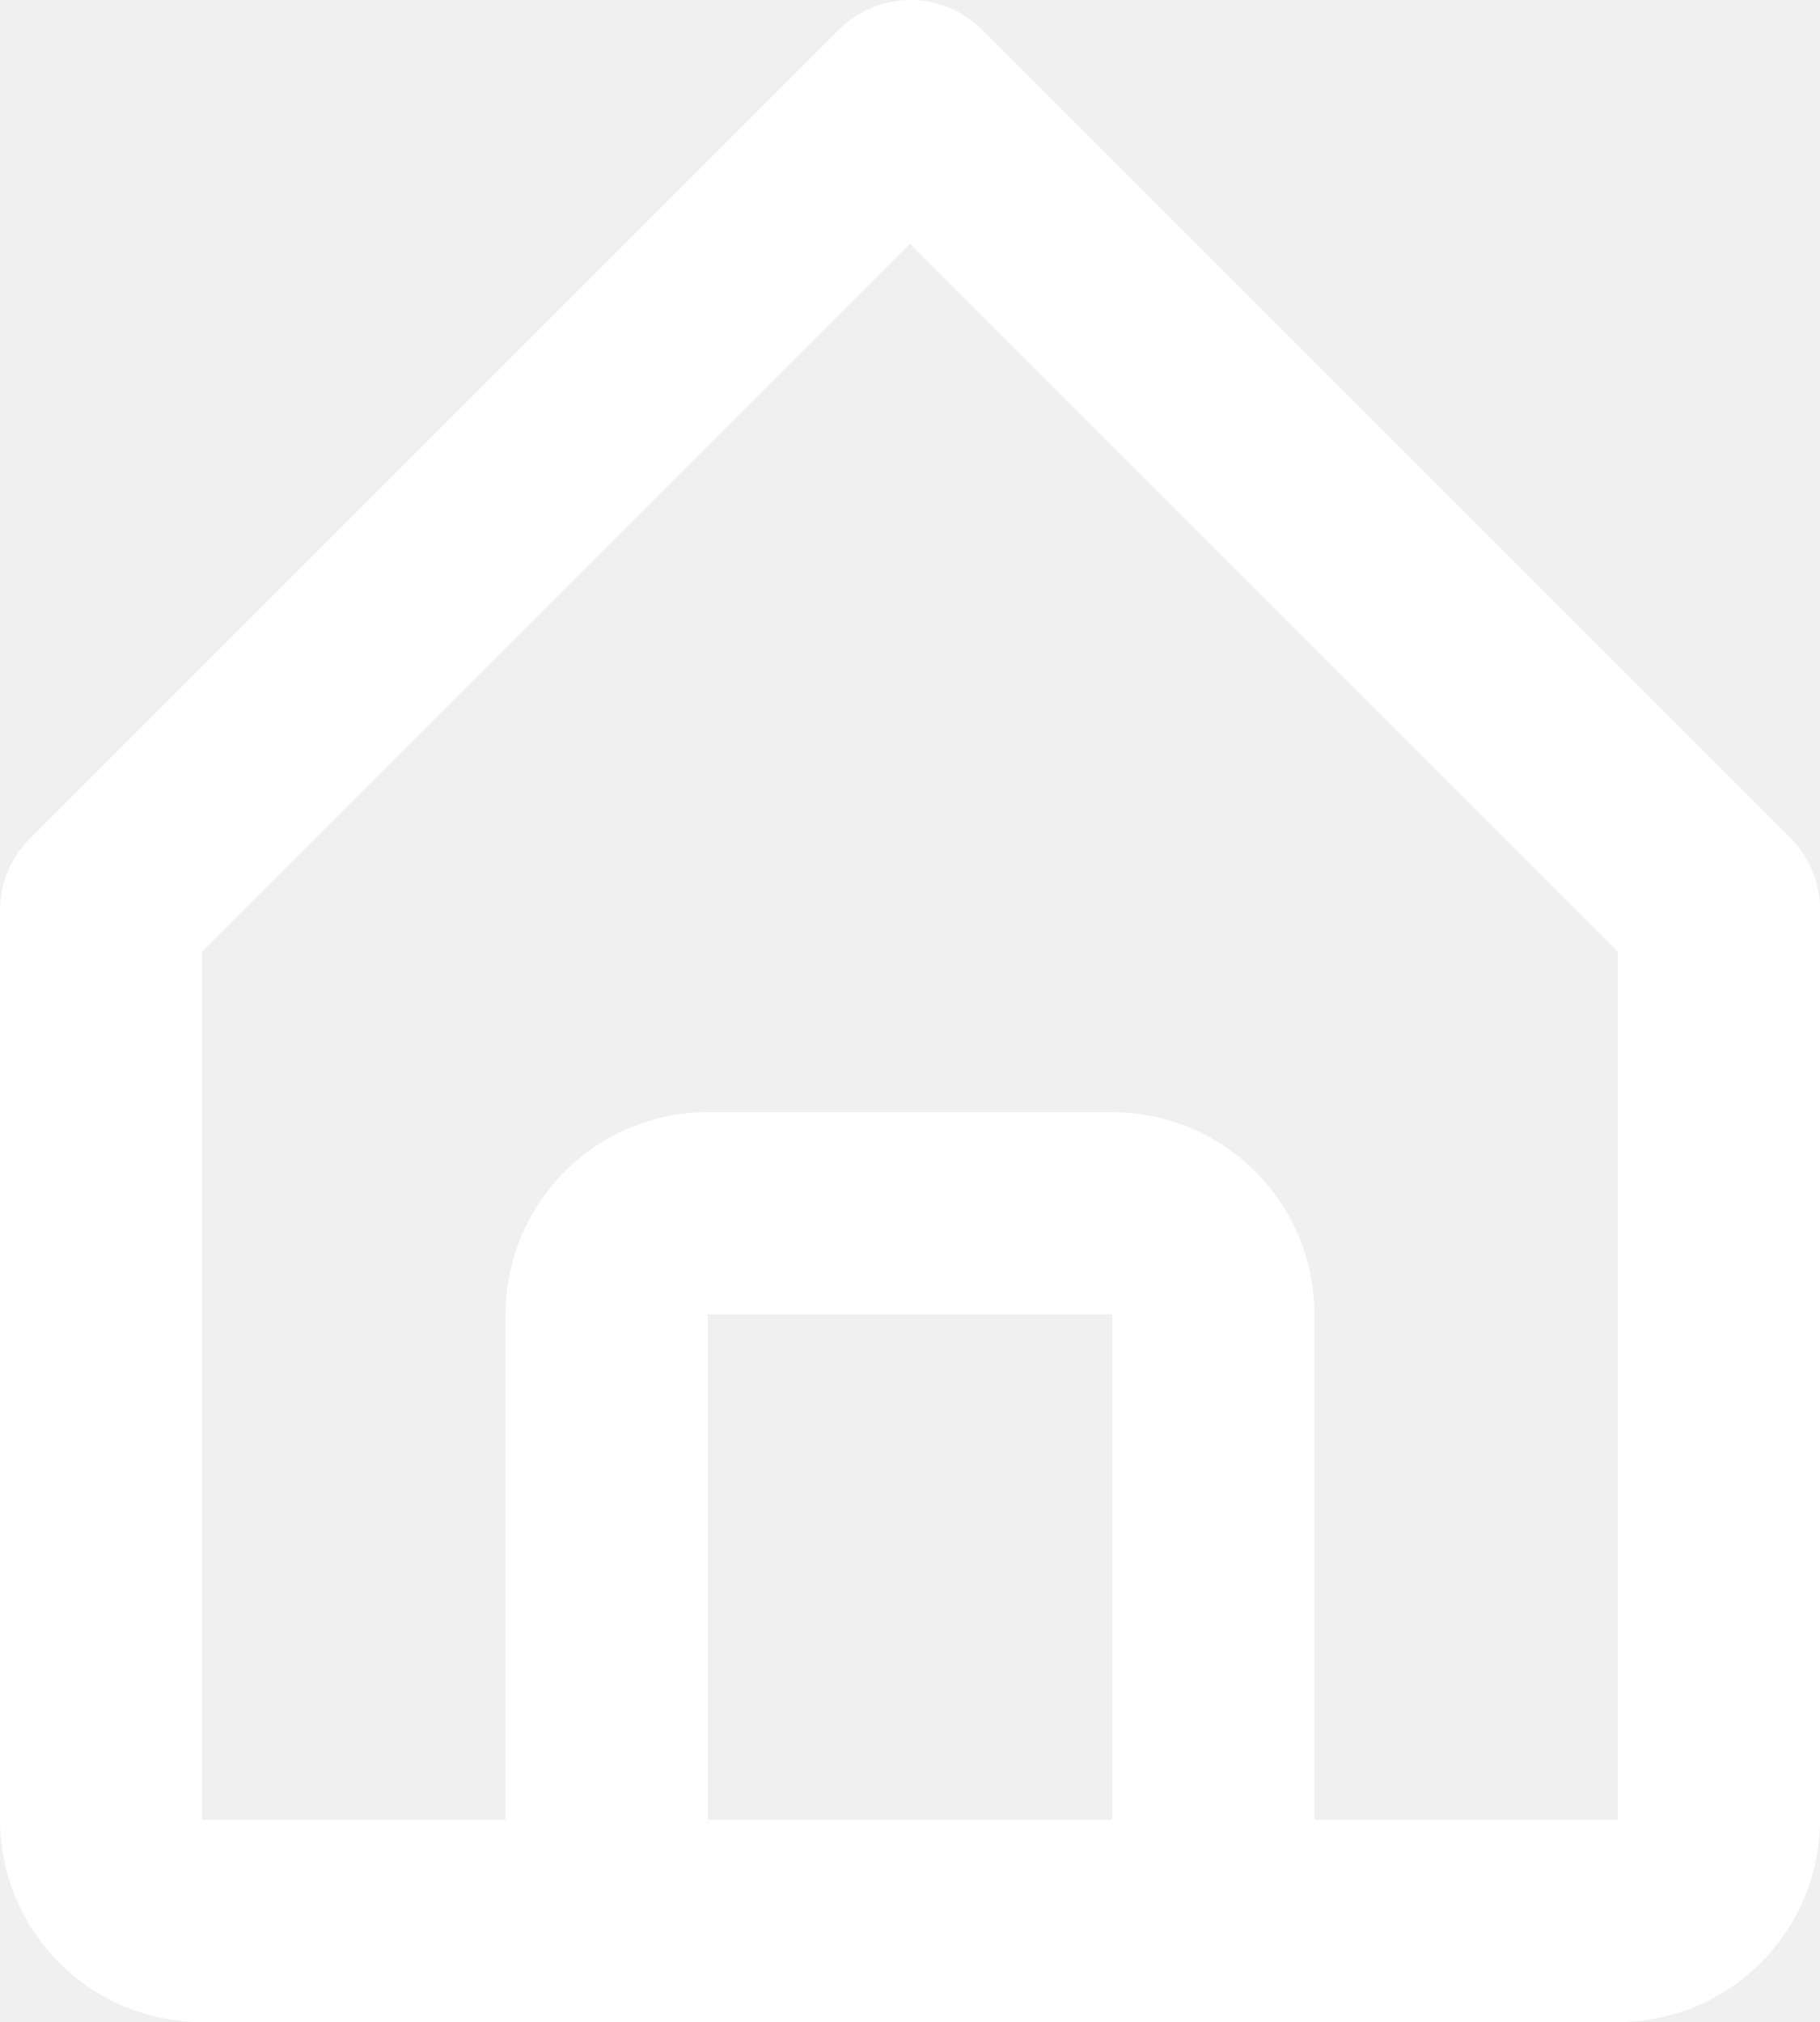
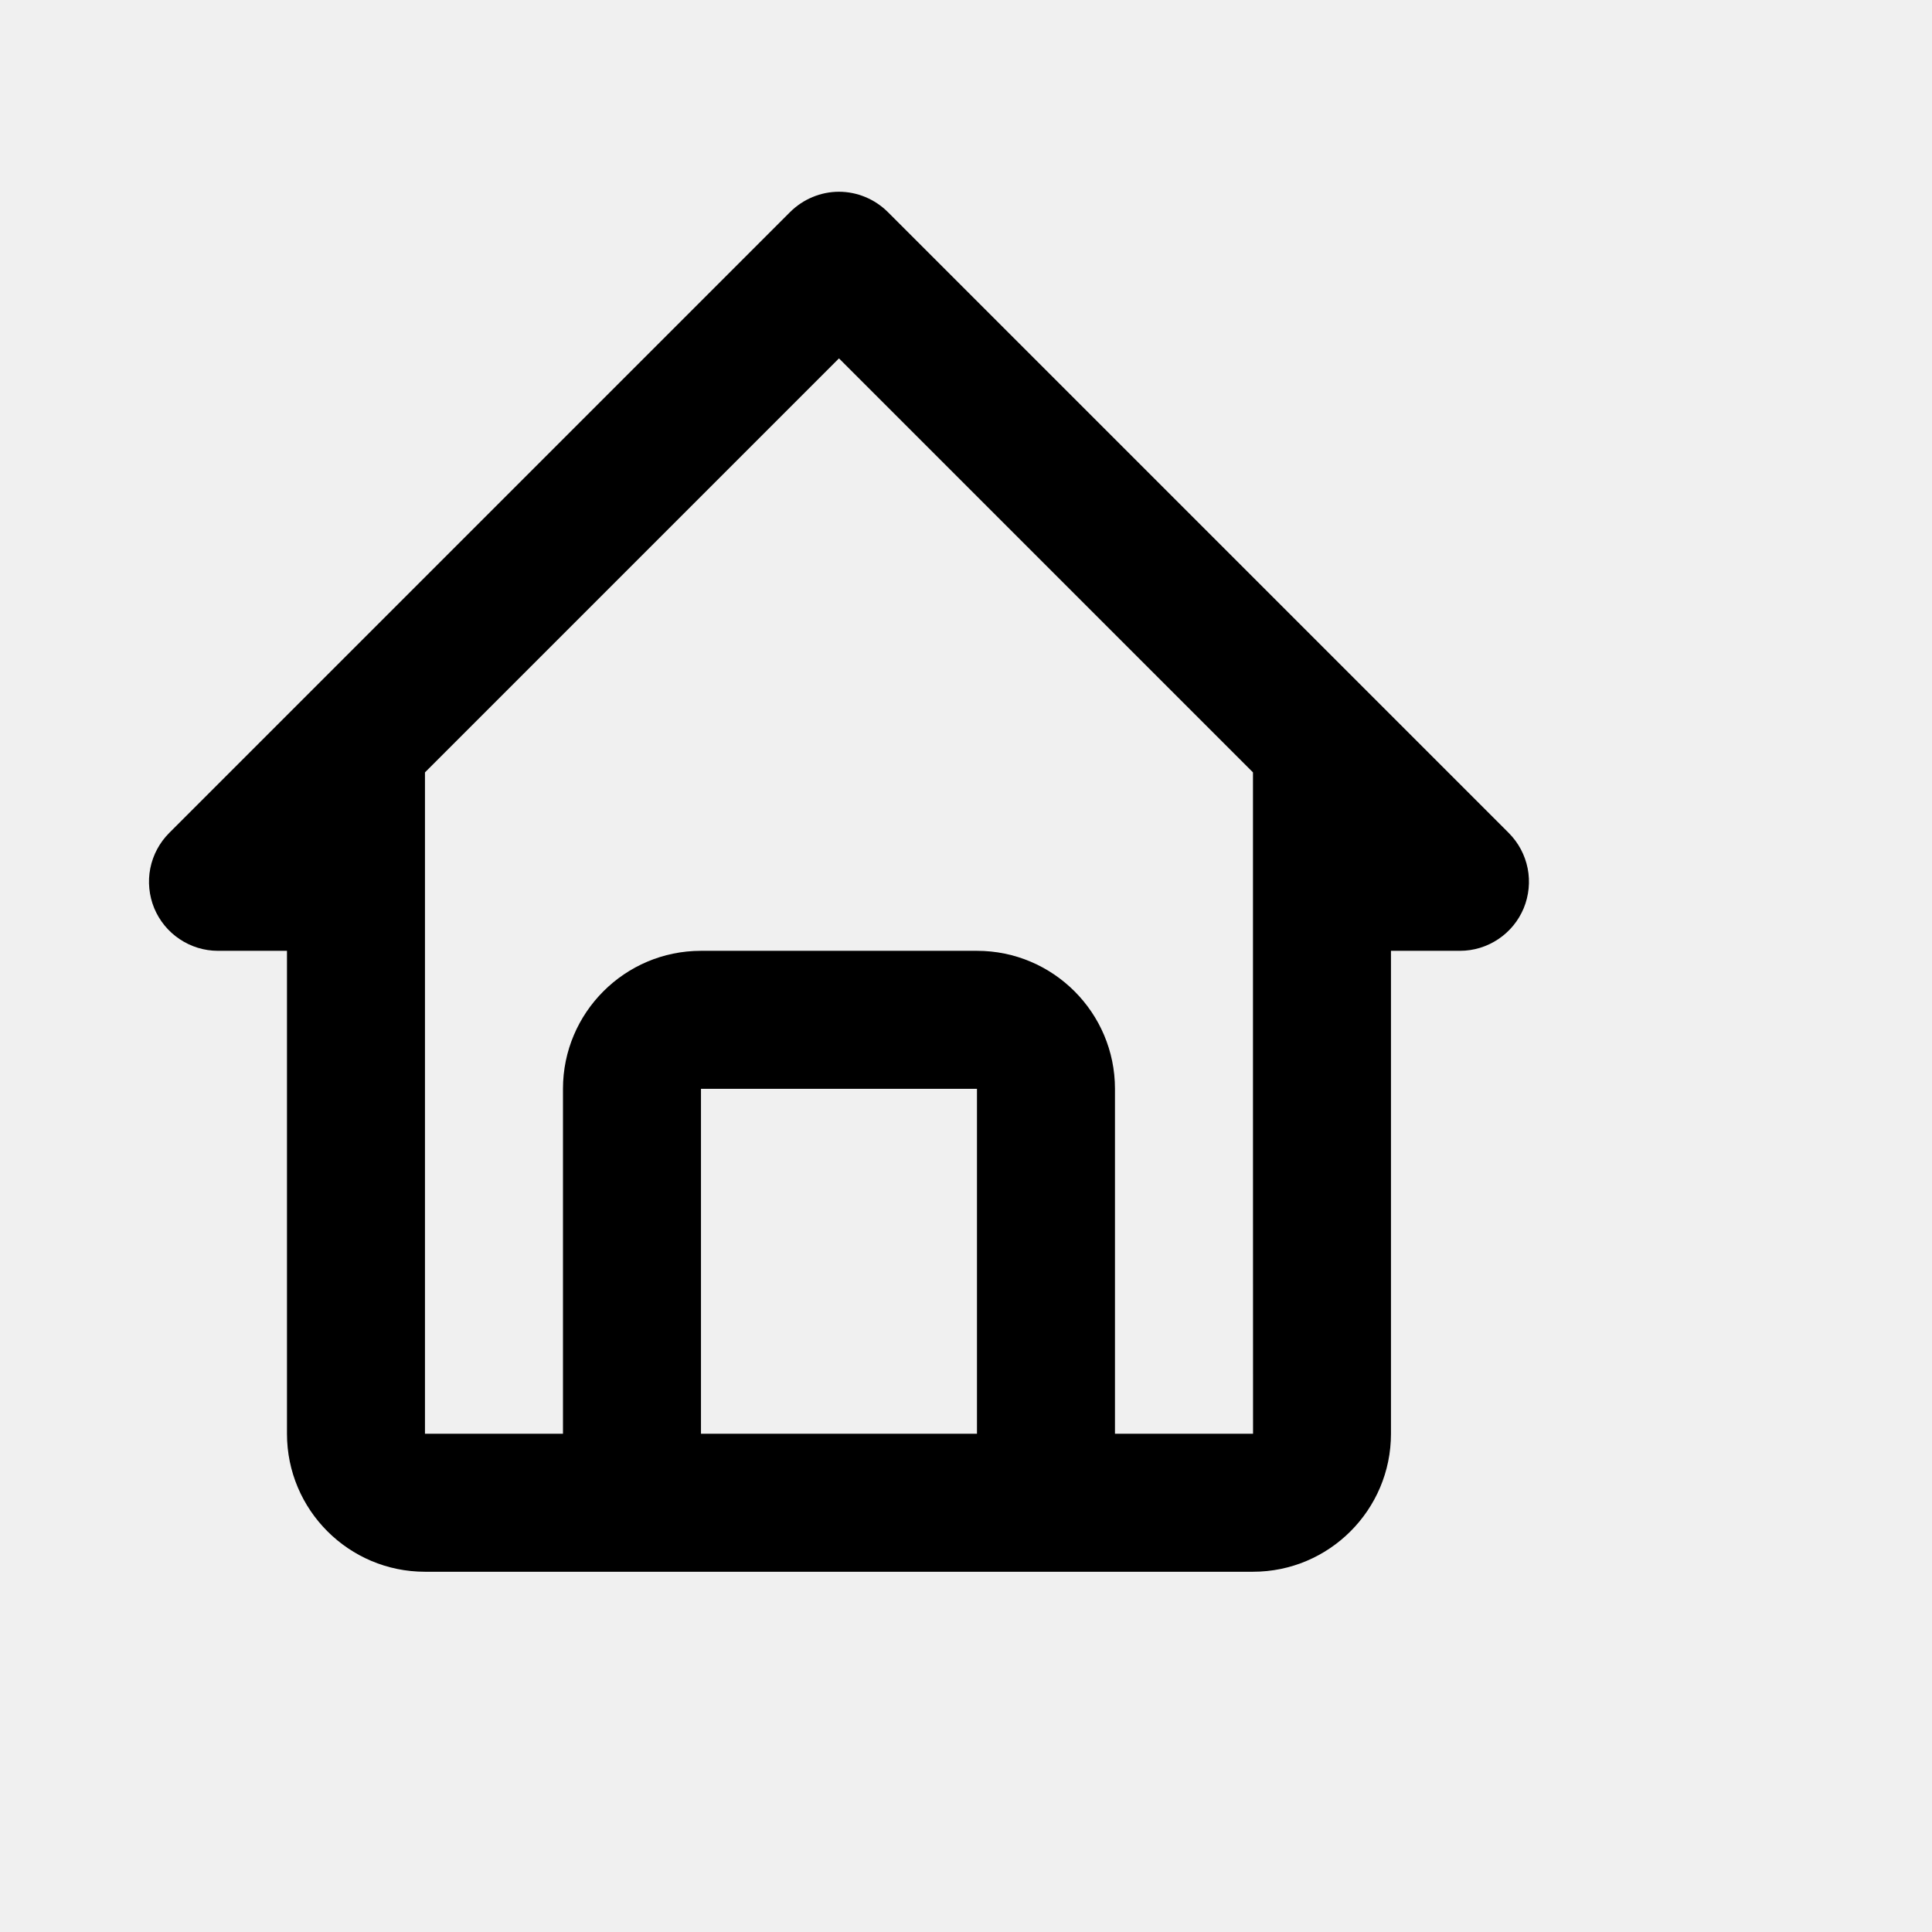
- <svg xmlns="http://www.w3.org/2000/svg" width="18" height="20" viewBox="0 0 18 20" fill="none">
-   <path d="M2 20.001H16C16.53 20.001 17.039 19.79 17.414 19.415C17.789 19.04 18 18.531 18 18.001V9.001C18.001 8.869 17.976 8.739 17.926 8.617C17.876 8.495 17.803 8.384 17.71 8.291L9.71 0.291C9.523 0.105 9.269 0 9.005 0C8.741 0 8.487 0.105 8.3 0.291L0.3 8.291C0.206 8.383 0.13 8.494 0.079 8.616C0.027 8.738 0.001 8.868 0 9.001V18.001C0 18.531 0.211 19.04 0.586 19.415C0.961 19.79 1.47 20.001 2 20.001ZM7 18.001V13.001H11V18.001H7ZM2 9.411L9 2.411L16 9.411V18.001H13V13.001C13 12.47 12.789 11.962 12.414 11.587C12.039 11.211 11.53 11.001 11 11.001H7C6.47 11.001 5.961 11.211 5.586 11.587C5.211 11.962 5 12.47 5 13.001V18.001H2V9.411Z" fill="white" />
+ <svg xmlns="http://www.w3.org/2000/svg" width="28" height="28" viewBox="0 0 28 28" fill="none">
+   <path d="M3.159 13.78H4.159V20.779C4.159 21.883 5.056 22.779 6.159 22.779H18.159C19.262 22.779 20.159 21.883 20.159 20.779V13.78H21.159C21.357 13.78 21.55 13.721 21.714 13.611C21.879 13.501 22.007 13.345 22.083 13.162C22.158 12.979 22.178 12.778 22.14 12.585C22.101 12.39 22.006 12.212 21.866 12.072L12.866 3.072C12.773 2.98 12.663 2.906 12.542 2.856C12.42 2.805 12.29 2.779 12.159 2.779C12.028 2.779 11.898 2.805 11.776 2.856C11.655 2.906 11.545 2.98 11.452 3.072L2.452 12.072C2.312 12.212 2.217 12.39 2.178 12.585C2.14 12.778 2.16 12.979 2.235 13.162C2.311 13.345 2.439 13.501 2.604 13.611C2.768 13.721 2.961 13.78 3.159 13.78ZM10.159 20.779V15.78H14.159V20.779H10.159ZM12.159 5.194L18.159 11.194V15.78L18.16 20.779H16.159V15.78C16.159 14.677 15.262 13.78 14.159 13.78H10.159C9.056 13.78 8.159 14.677 8.159 15.78V20.779H6.159V11.194L12.159 5.194Z" fill="black" />
</svg>
